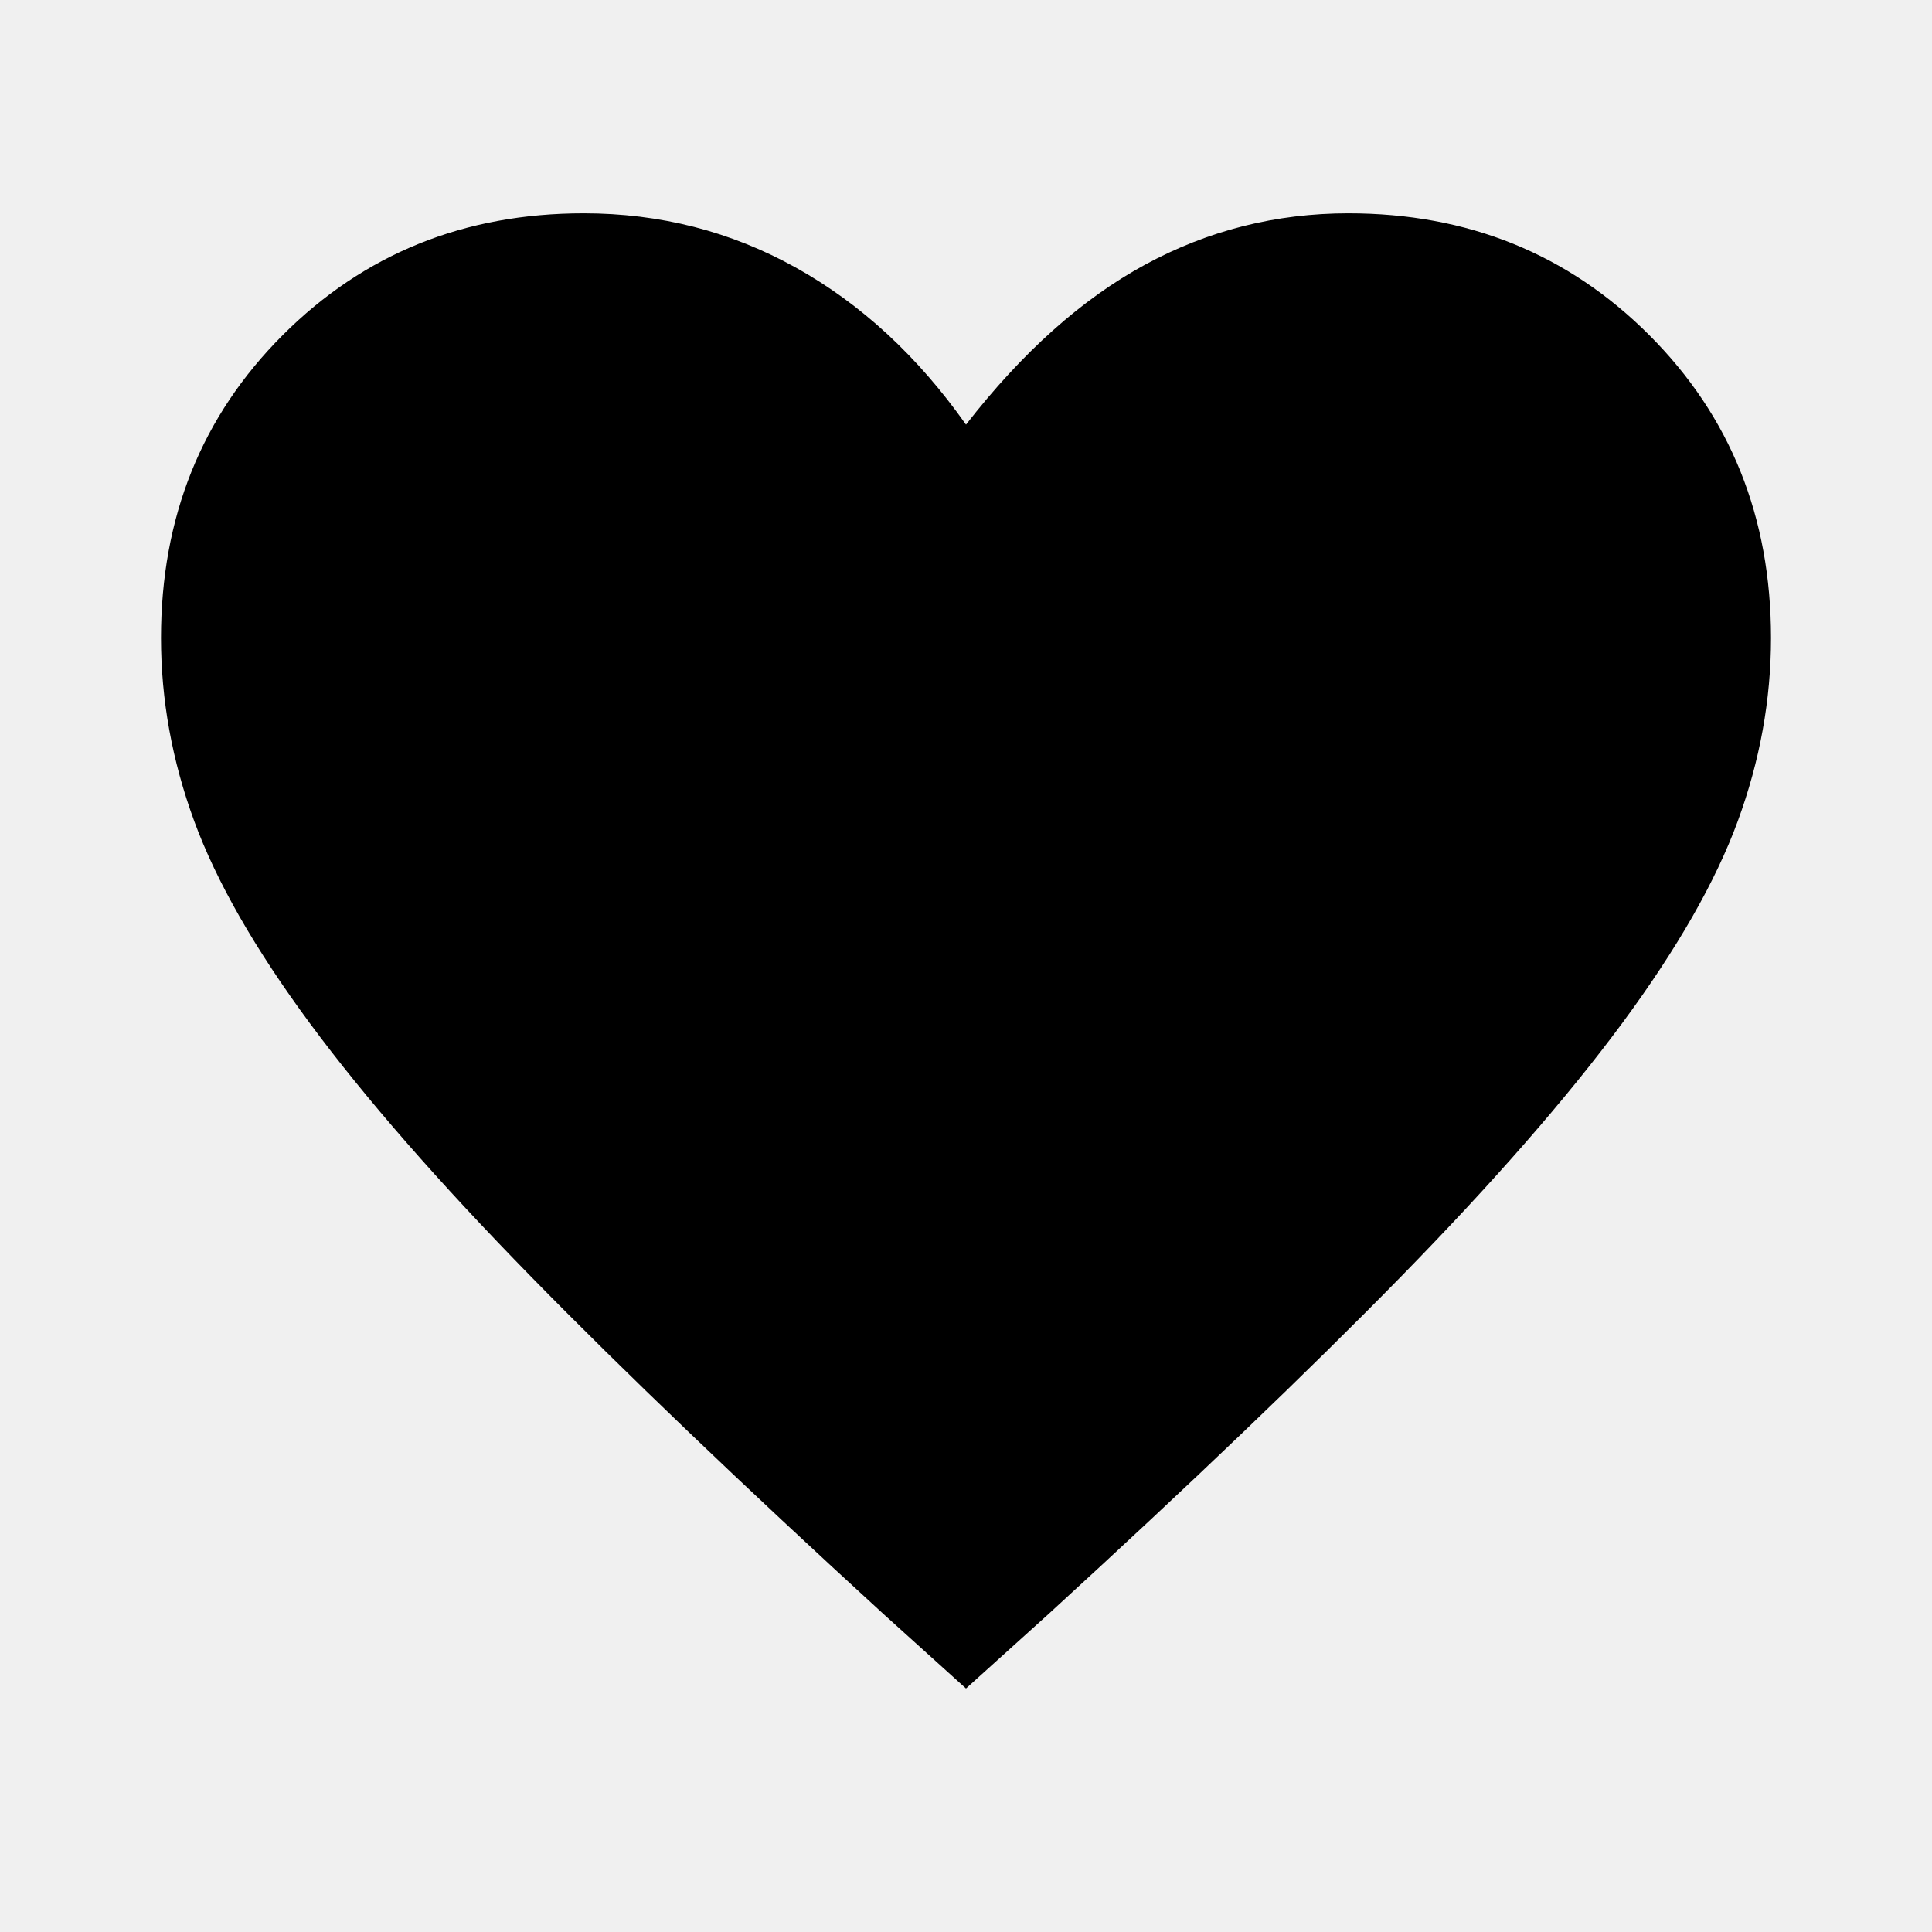
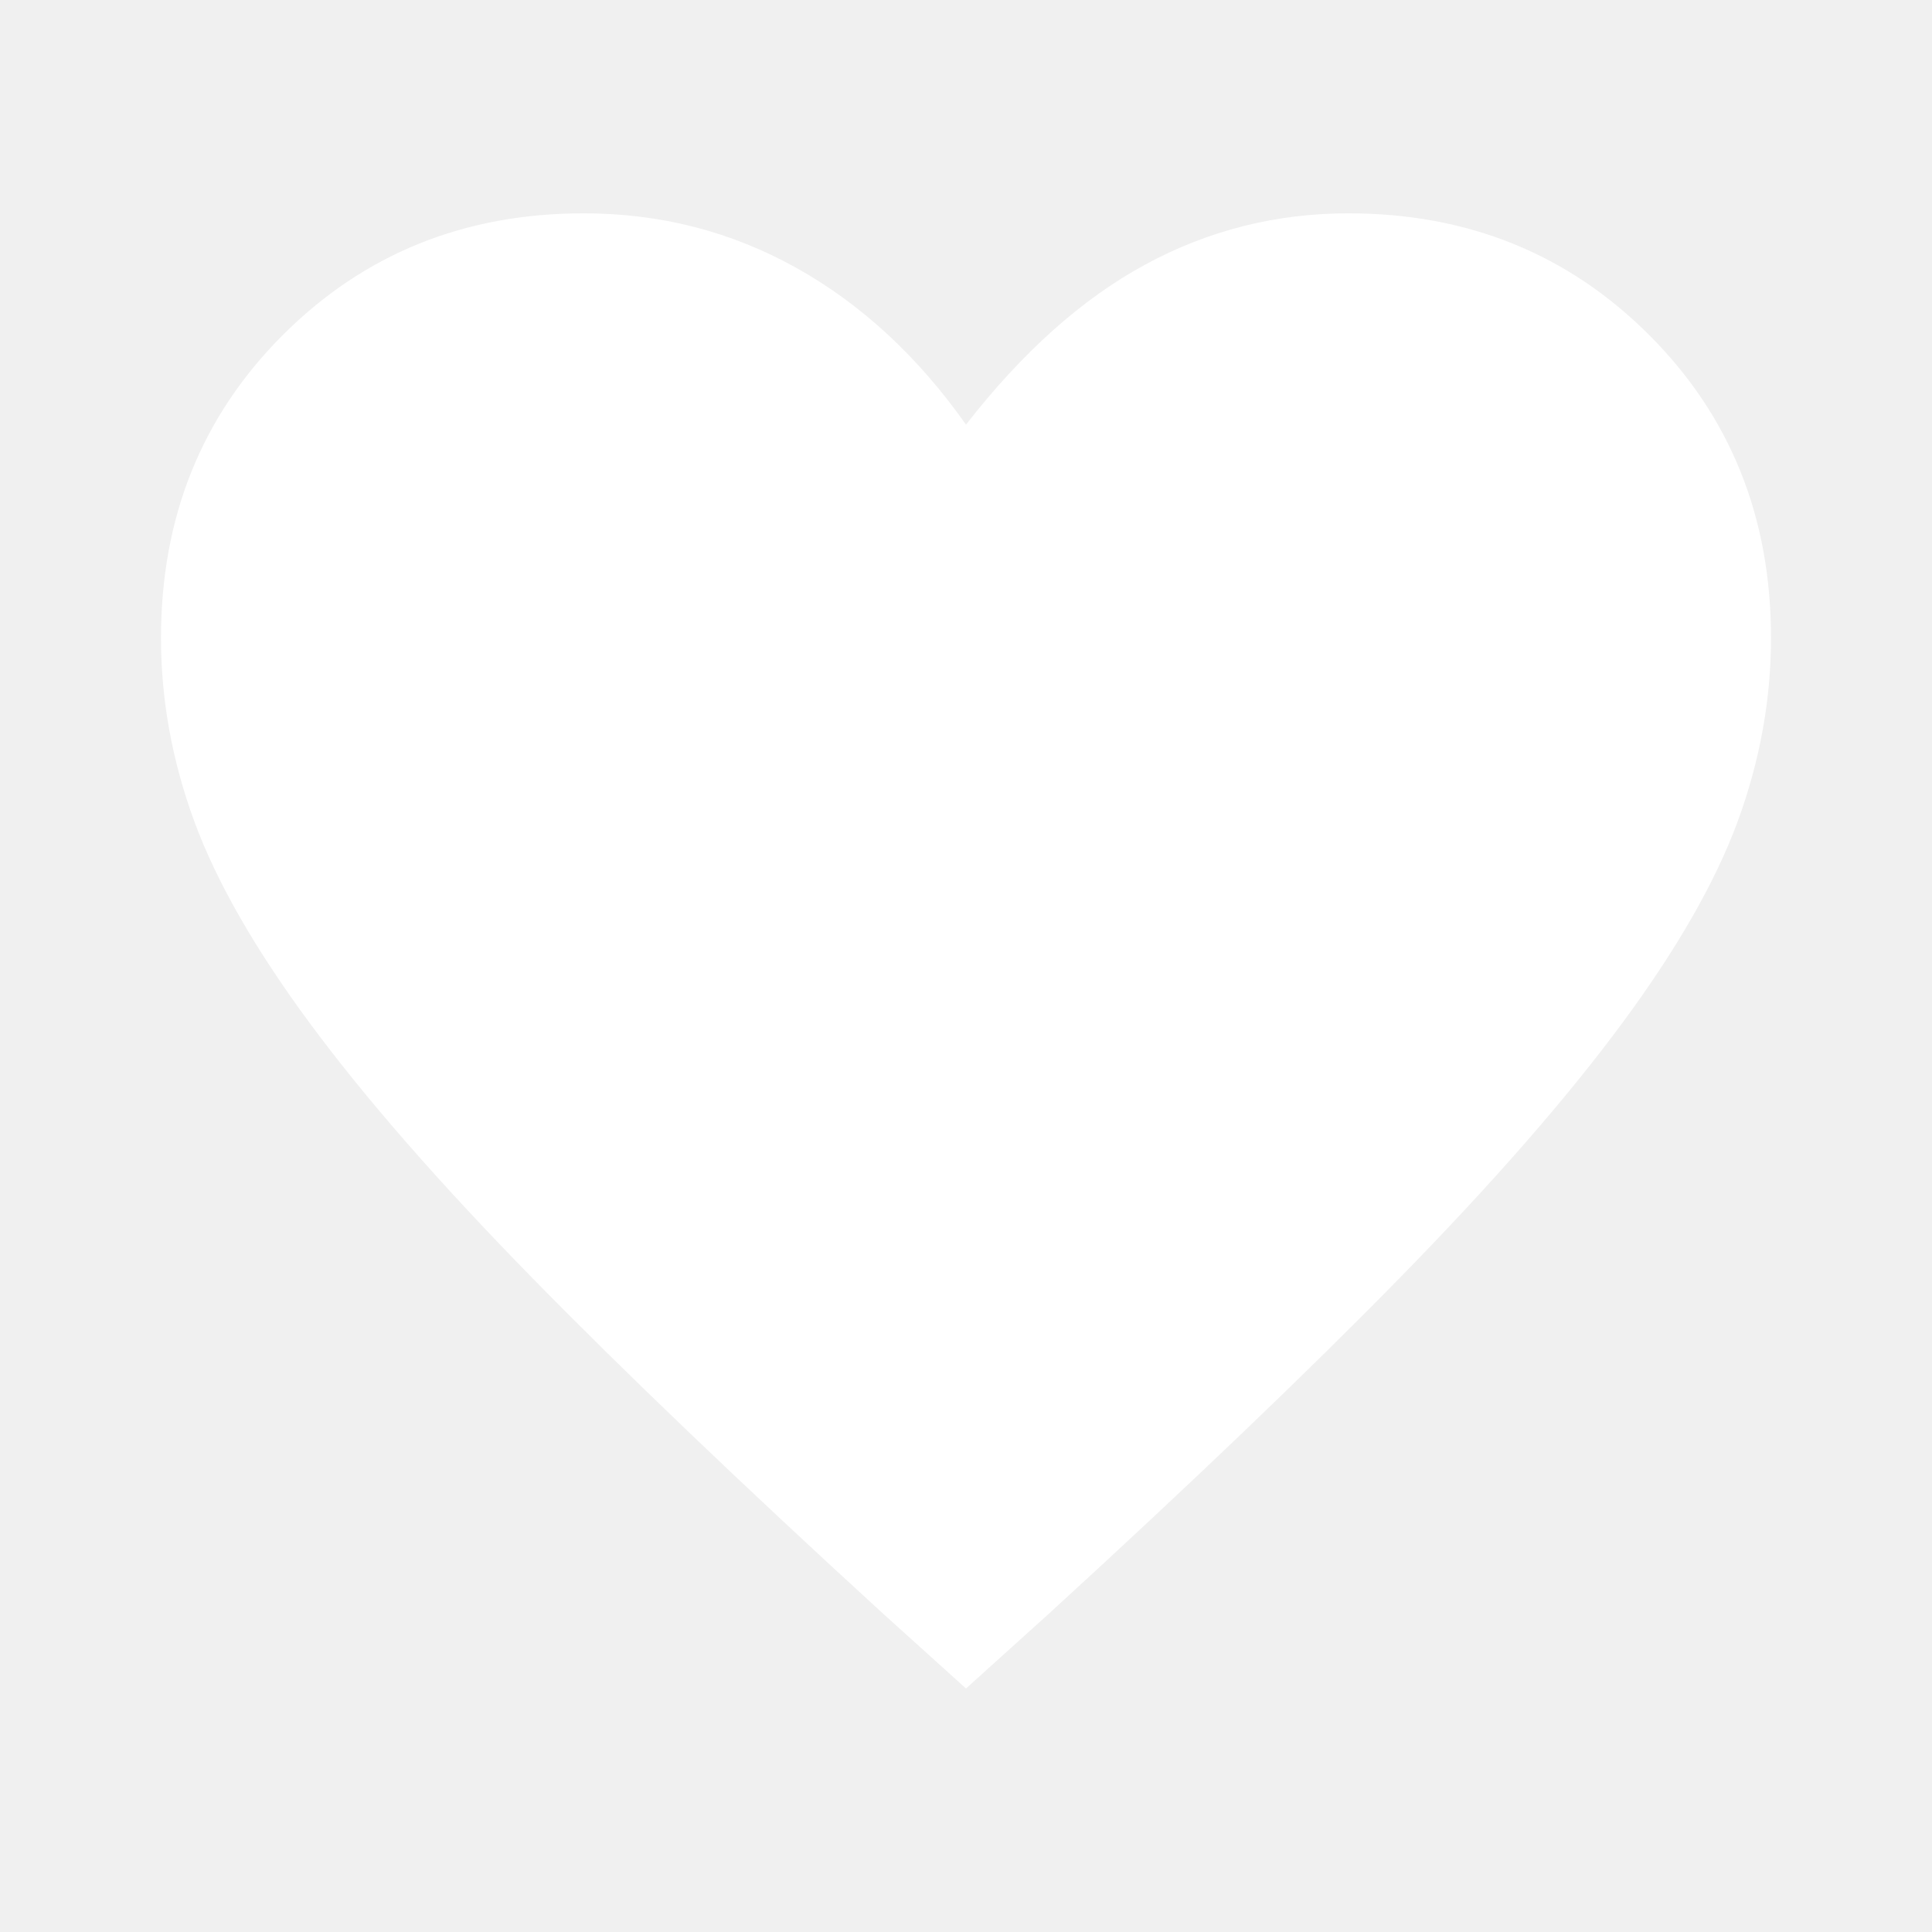
<svg xmlns="http://www.w3.org/2000/svg" height="48" width="48">
-   <path d="m24 41.95-2.05-1.85q-5.3-4.85-8.75-8.375-3.45-3.525-5.5-6.3T4.825 20.4Q4 18.15 4 15.85q0-4.5 3.025-7.525Q10.05 5.3 14.5 5.3q2.85 0 5.275 1.35Q22.2 8 24 10.55q2.1-2.7 4.45-3.975T33.5 5.3q4.45 0 7.475 3.025Q44 11.35 44 15.85q0 2.3-.825 4.55T40.3 25.425q-2.05 2.775-5.5 6.3T26.05 40.1Z" />
+   <path fill="#fff" d="m24 41.95-2.05-1.85q-5.3-4.85-8.75-8.375-3.45-3.525-5.5-6.3T4.825 20.4Q4 18.15 4 15.85q0-4.5 3.025-7.525Q10.05 5.3 14.5 5.3q2.85 0 5.275 1.35Q22.2 8 24 10.55q2.1-2.7 4.45-3.975T33.5 5.3q4.45 0 7.475 3.025Q44 11.35 44 15.85q0 2.3-.825 4.55T40.3 25.425q-2.05 2.775-5.5 6.3T26.05 40.1Z" />
</svg>
